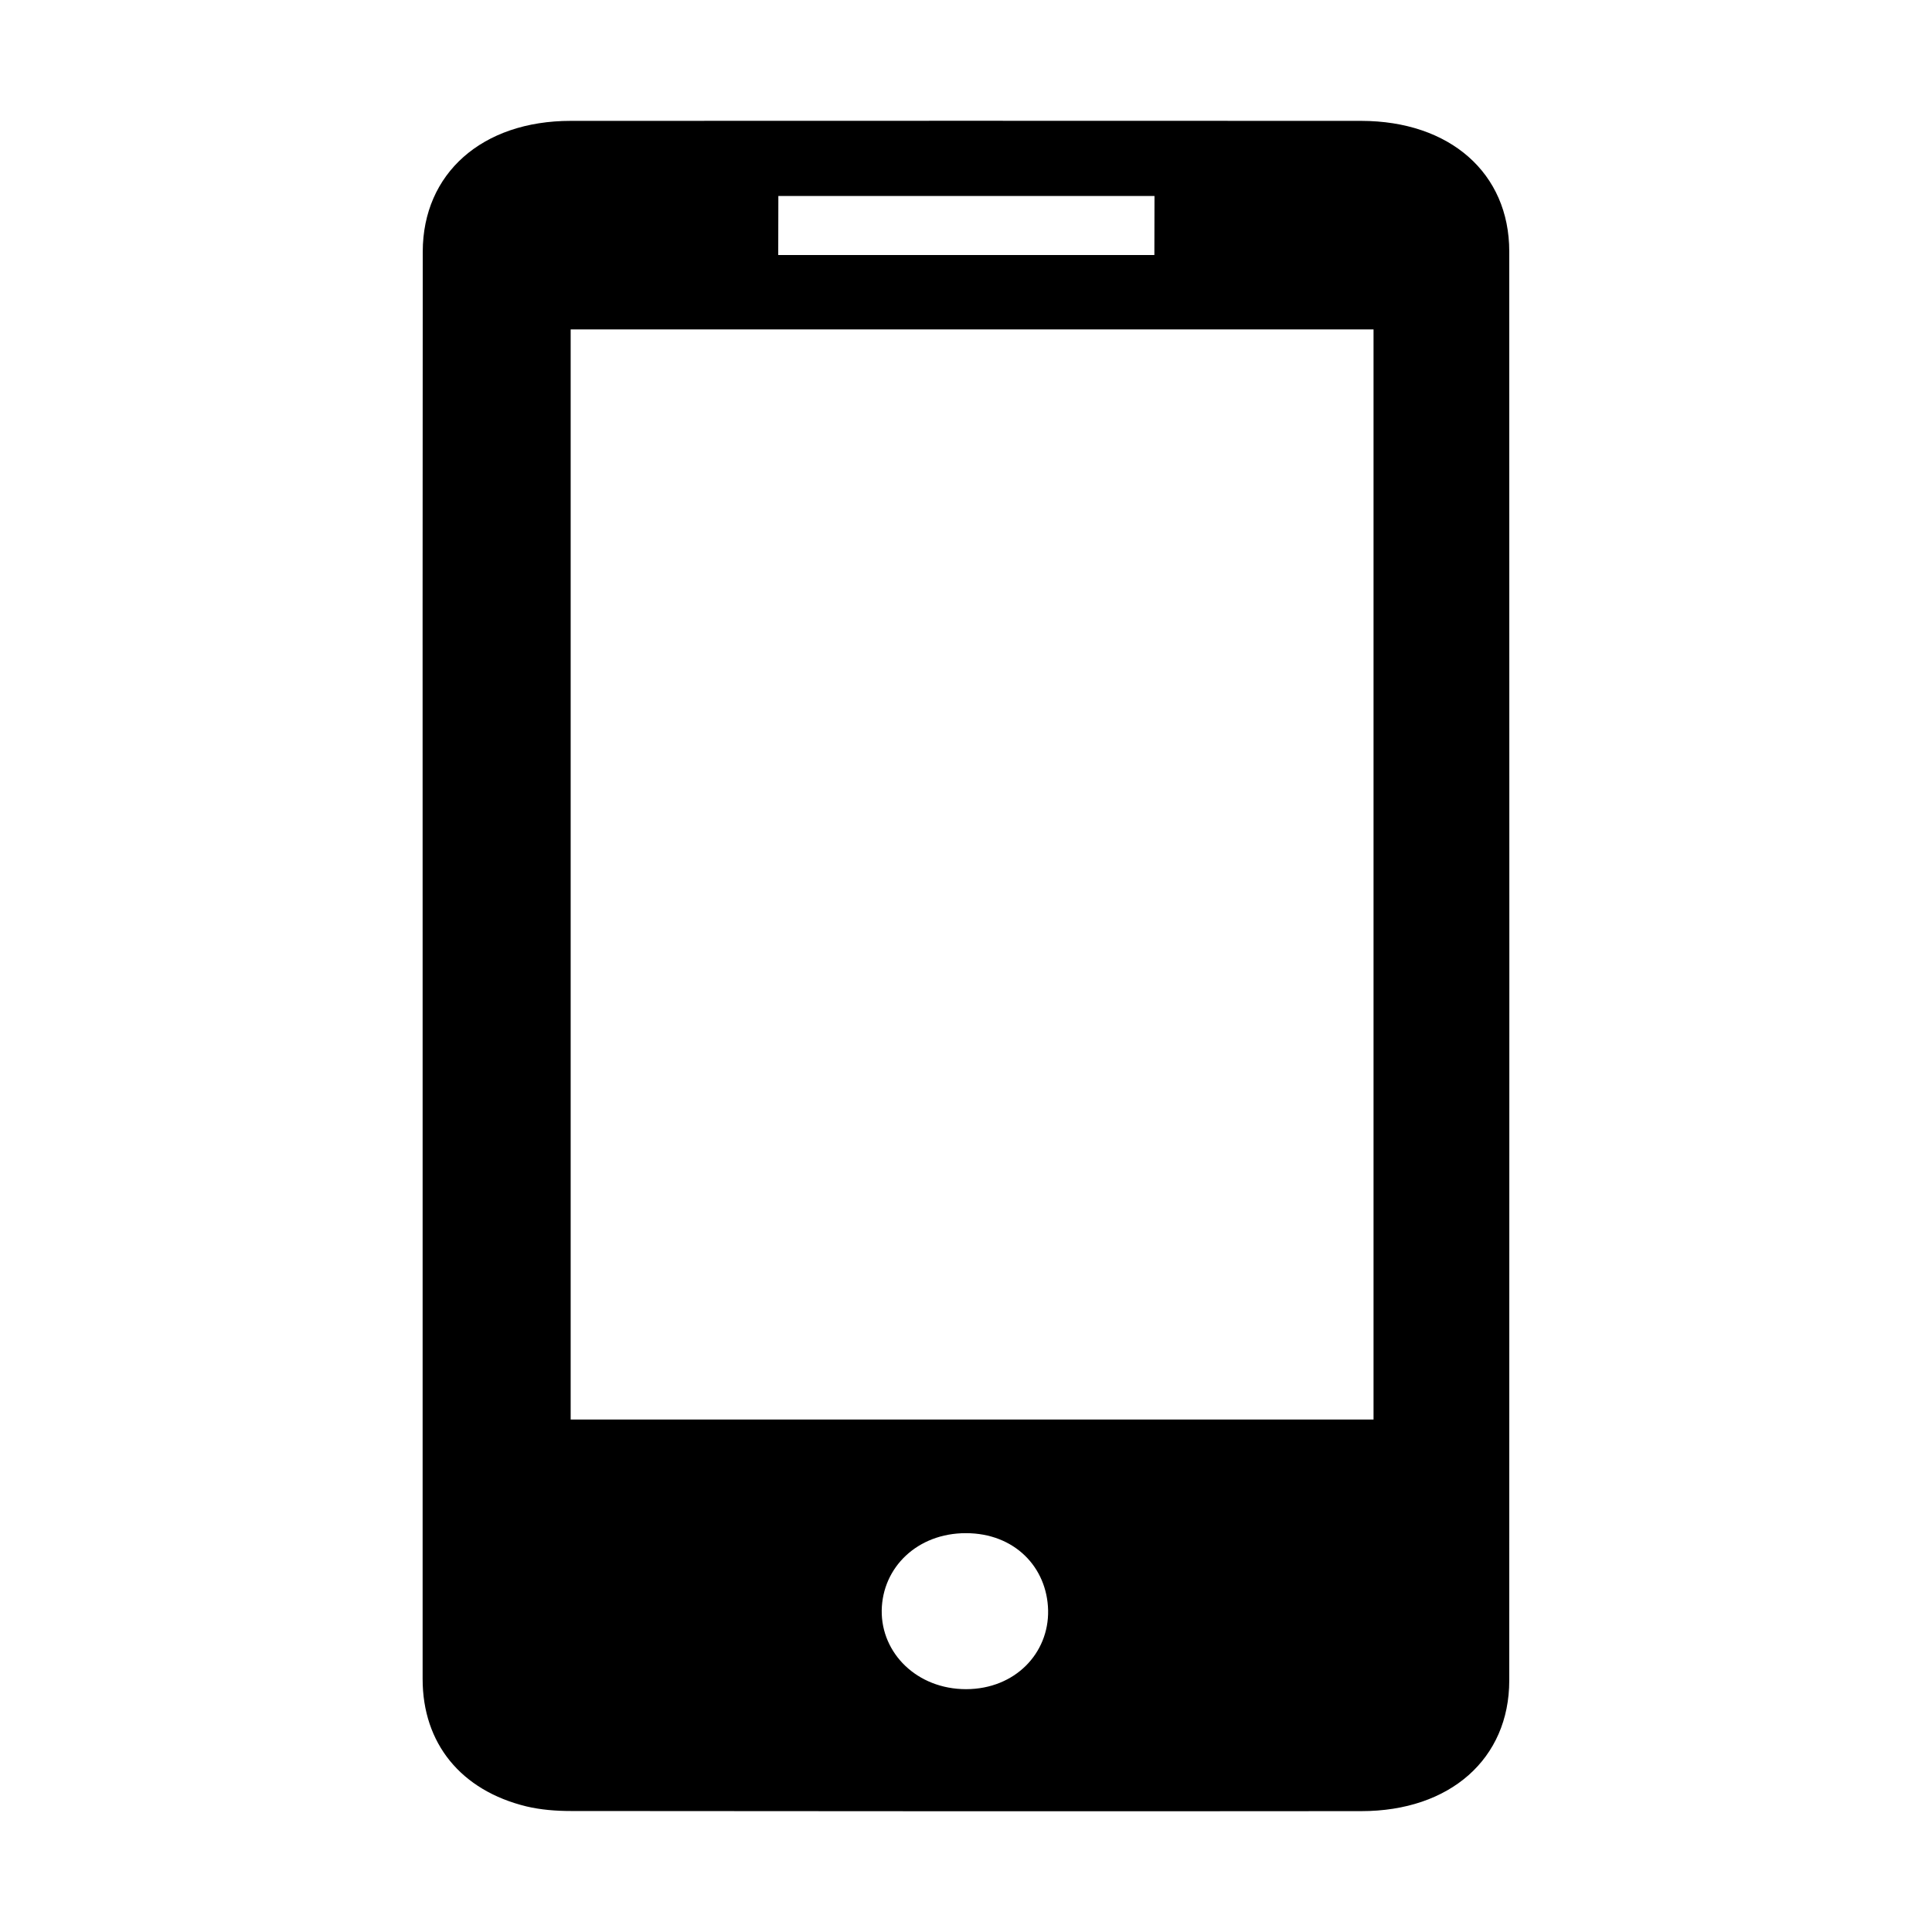
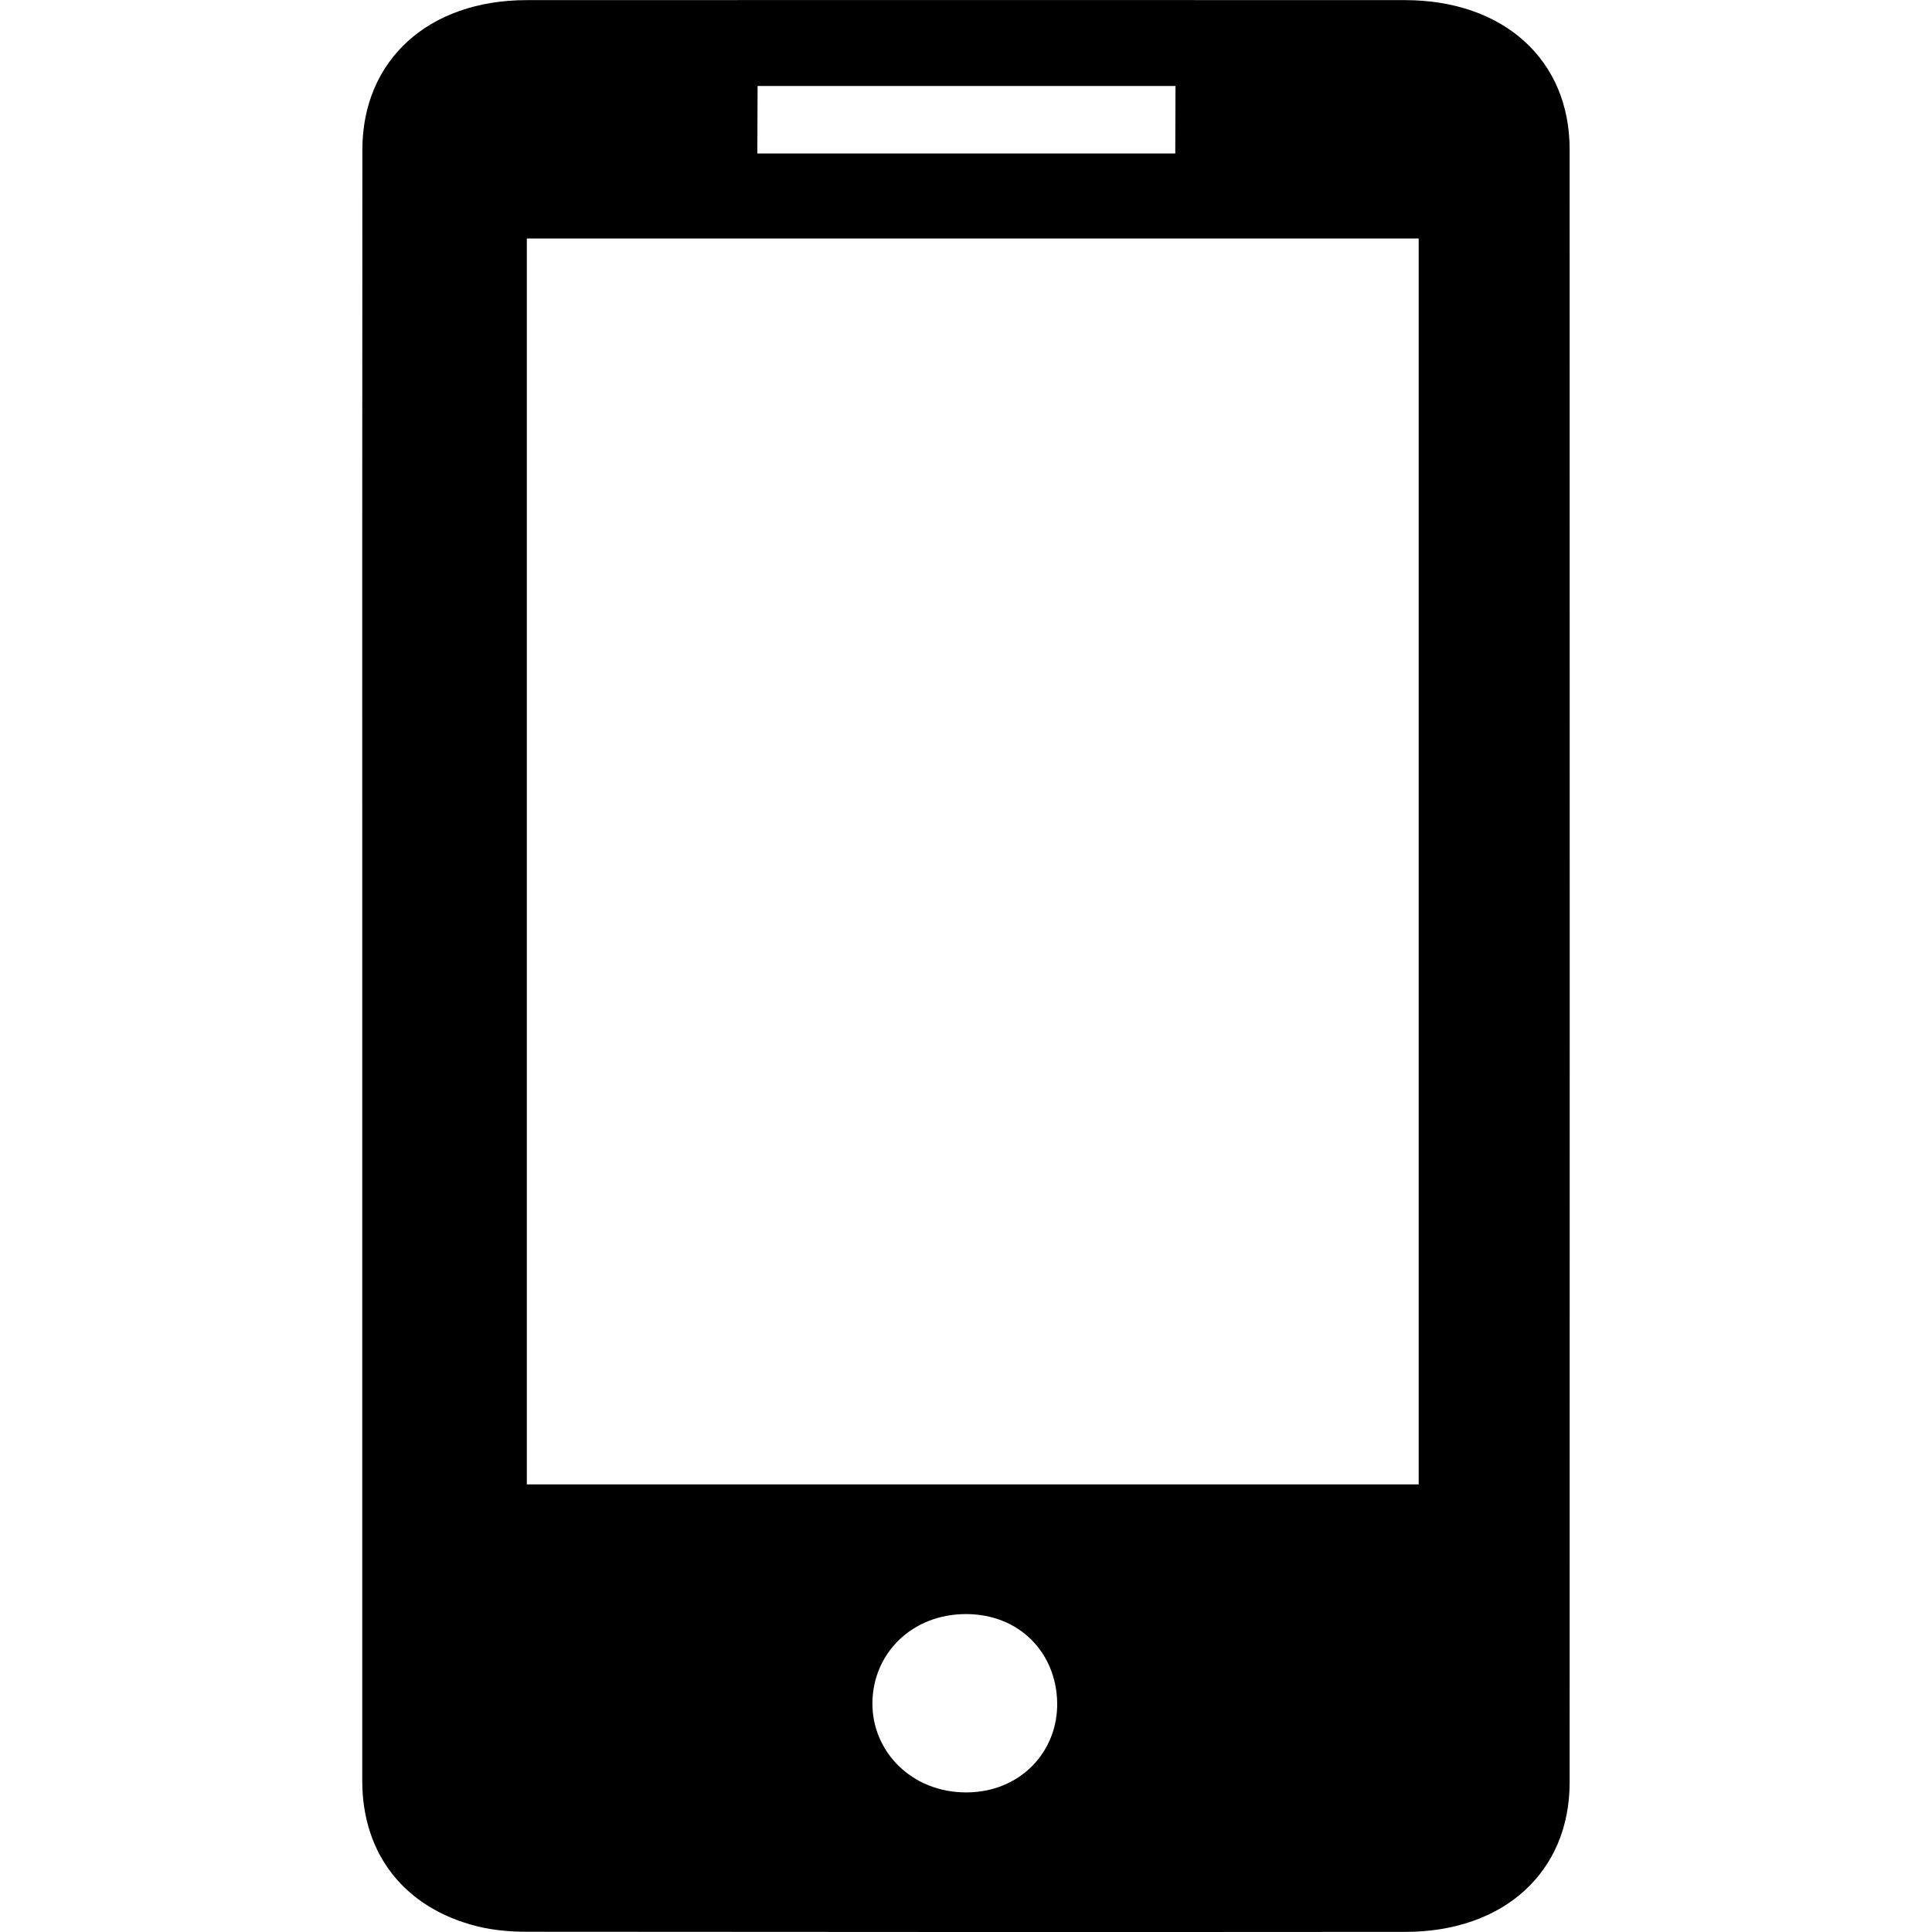
<svg xmlns="http://www.w3.org/2000/svg" width="16" height="16" viewBox="0 0 16 16" fill="none">
-   <path d="M3.5 8.015C3.5 9.978 3.5 11.941 3.5 13.905C3.5 14.438 3.817 14.828 4.36 14.96C4.478 14.988 4.605 14.998 4.728 14.998C6.91 15 9.092 15.001 11.274 14.999C12.009 14.999 12.499 14.565 12.499 13.917C12.5 9.971 12.5 6.027 12.499 2.082C12.499 1.434 12.008 1.002 11.273 1.001C9.09 1 6.909 1 4.726 1.001C3.993 1.001 3.502 1.436 3.501 2.084C3.499 4.061 3.5 6.038 3.5 8.015ZM11.375 2.728L11.375 11.756L4.726 11.756L4.726 2.728L11.375 2.728ZM7.996 1.623C8.518 1.623 9.561 1.623 9.561 1.623L9.56 2.112L6.445 2.112L6.446 1.623C6.446 1.623 7.48 1.623 7.996 1.623ZM8.001 13.989C7.594 13.989 7.297 13.691 7.302 13.336C7.308 12.981 7.596 12.697 7.999 12.697C8.403 12.697 8.672 12.98 8.68 13.336C8.687 13.69 8.408 13.988 8.001 13.989Z" fill="black" />
+   <path d="M3 8.017C3 10.261 3 12.505 3 14.748C3 15.357 3.352 15.804 3.956 15.954C4.087 15.986 4.228 15.998 4.365 15.998C6.789 16 9.213 16.001 11.638 15.999C12.454 15.999 12.999 15.503 12.999 14.762C13 10.253 13 5.745 12.999 1.236C12.999 0.496 12.453 0.002 11.636 0.001C9.211 -0 6.787 -0 4.363 0.001C3.548 0.001 3.002 0.498 3.001 1.239C2.999 3.498 3 5.757 3 8.017ZM11.749 1.975L11.749 12.293L4.363 12.293L4.363 1.975L11.749 1.975ZM7.996 0.712C8.576 0.712 9.735 0.712 9.735 0.712L9.733 1.271L6.272 1.271L6.274 0.712C6.274 0.712 7.422 0.712 7.996 0.712ZM8.001 14.844C7.549 14.844 7.219 14.504 7.225 14.098C7.231 13.692 7.551 13.368 7.999 13.367C8.447 13.367 8.747 13.692 8.755 14.098C8.764 14.502 8.453 14.844 8.001 14.844Z" fill="black" />
</svg>
